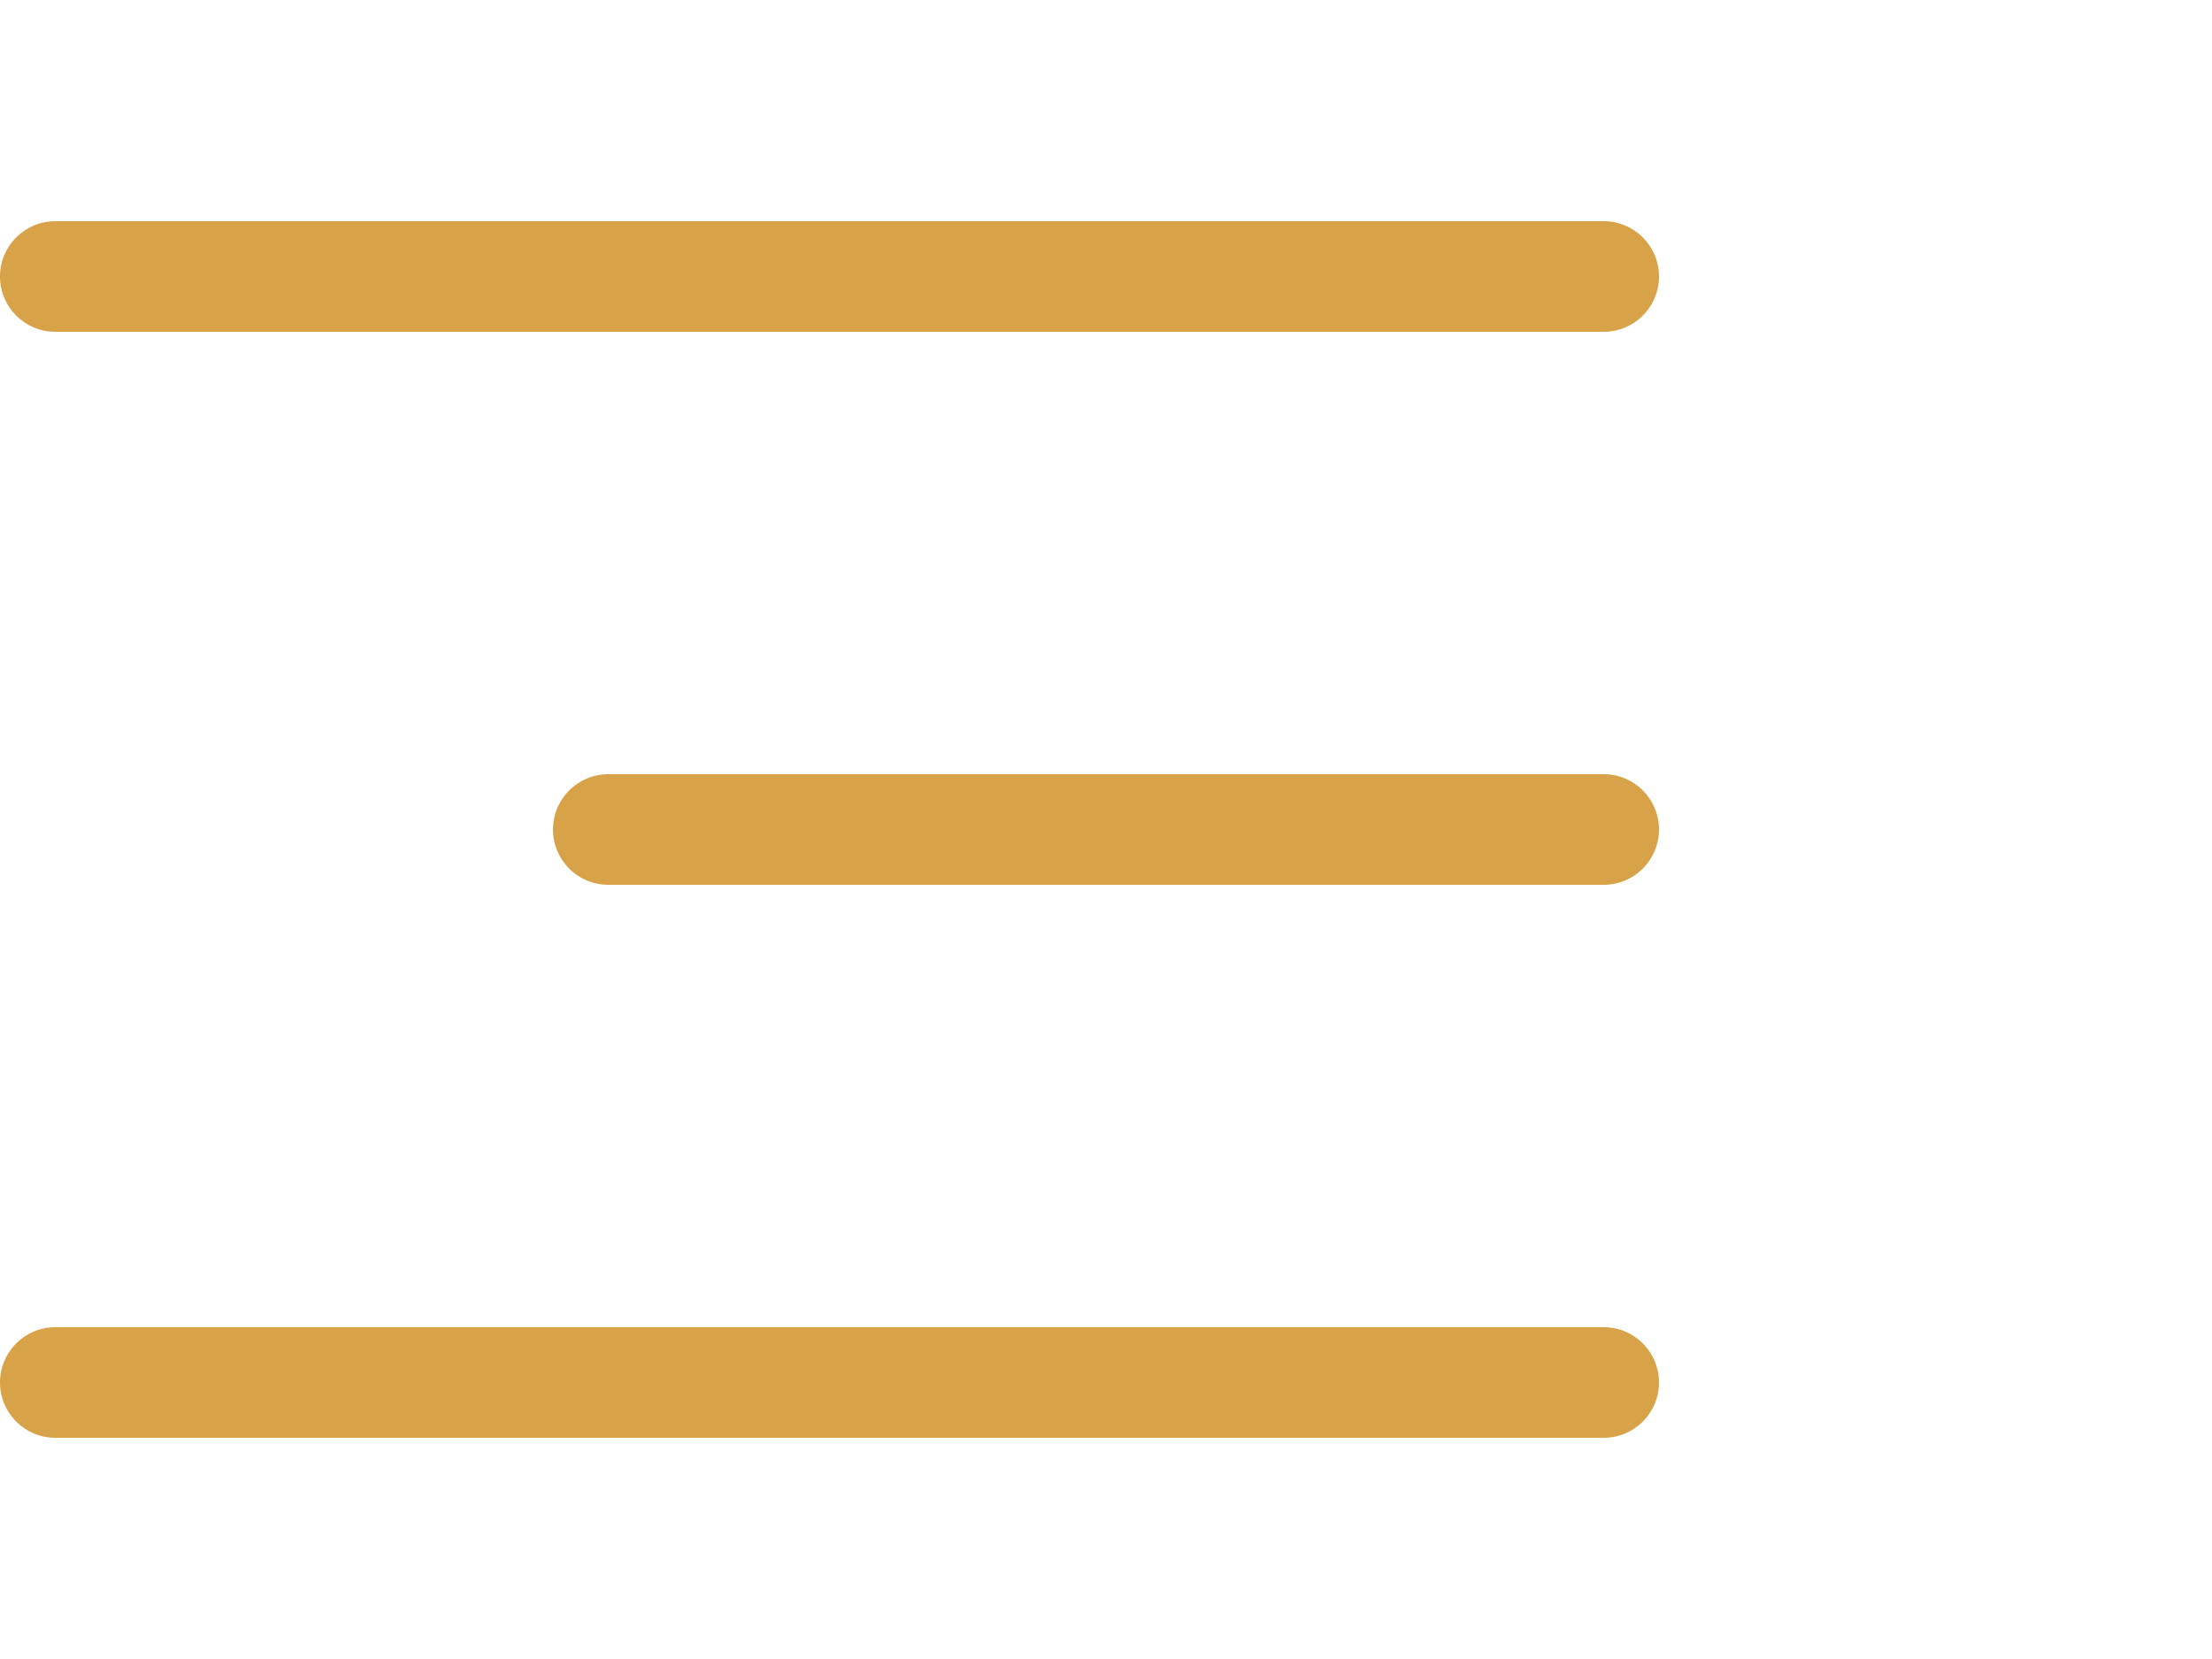
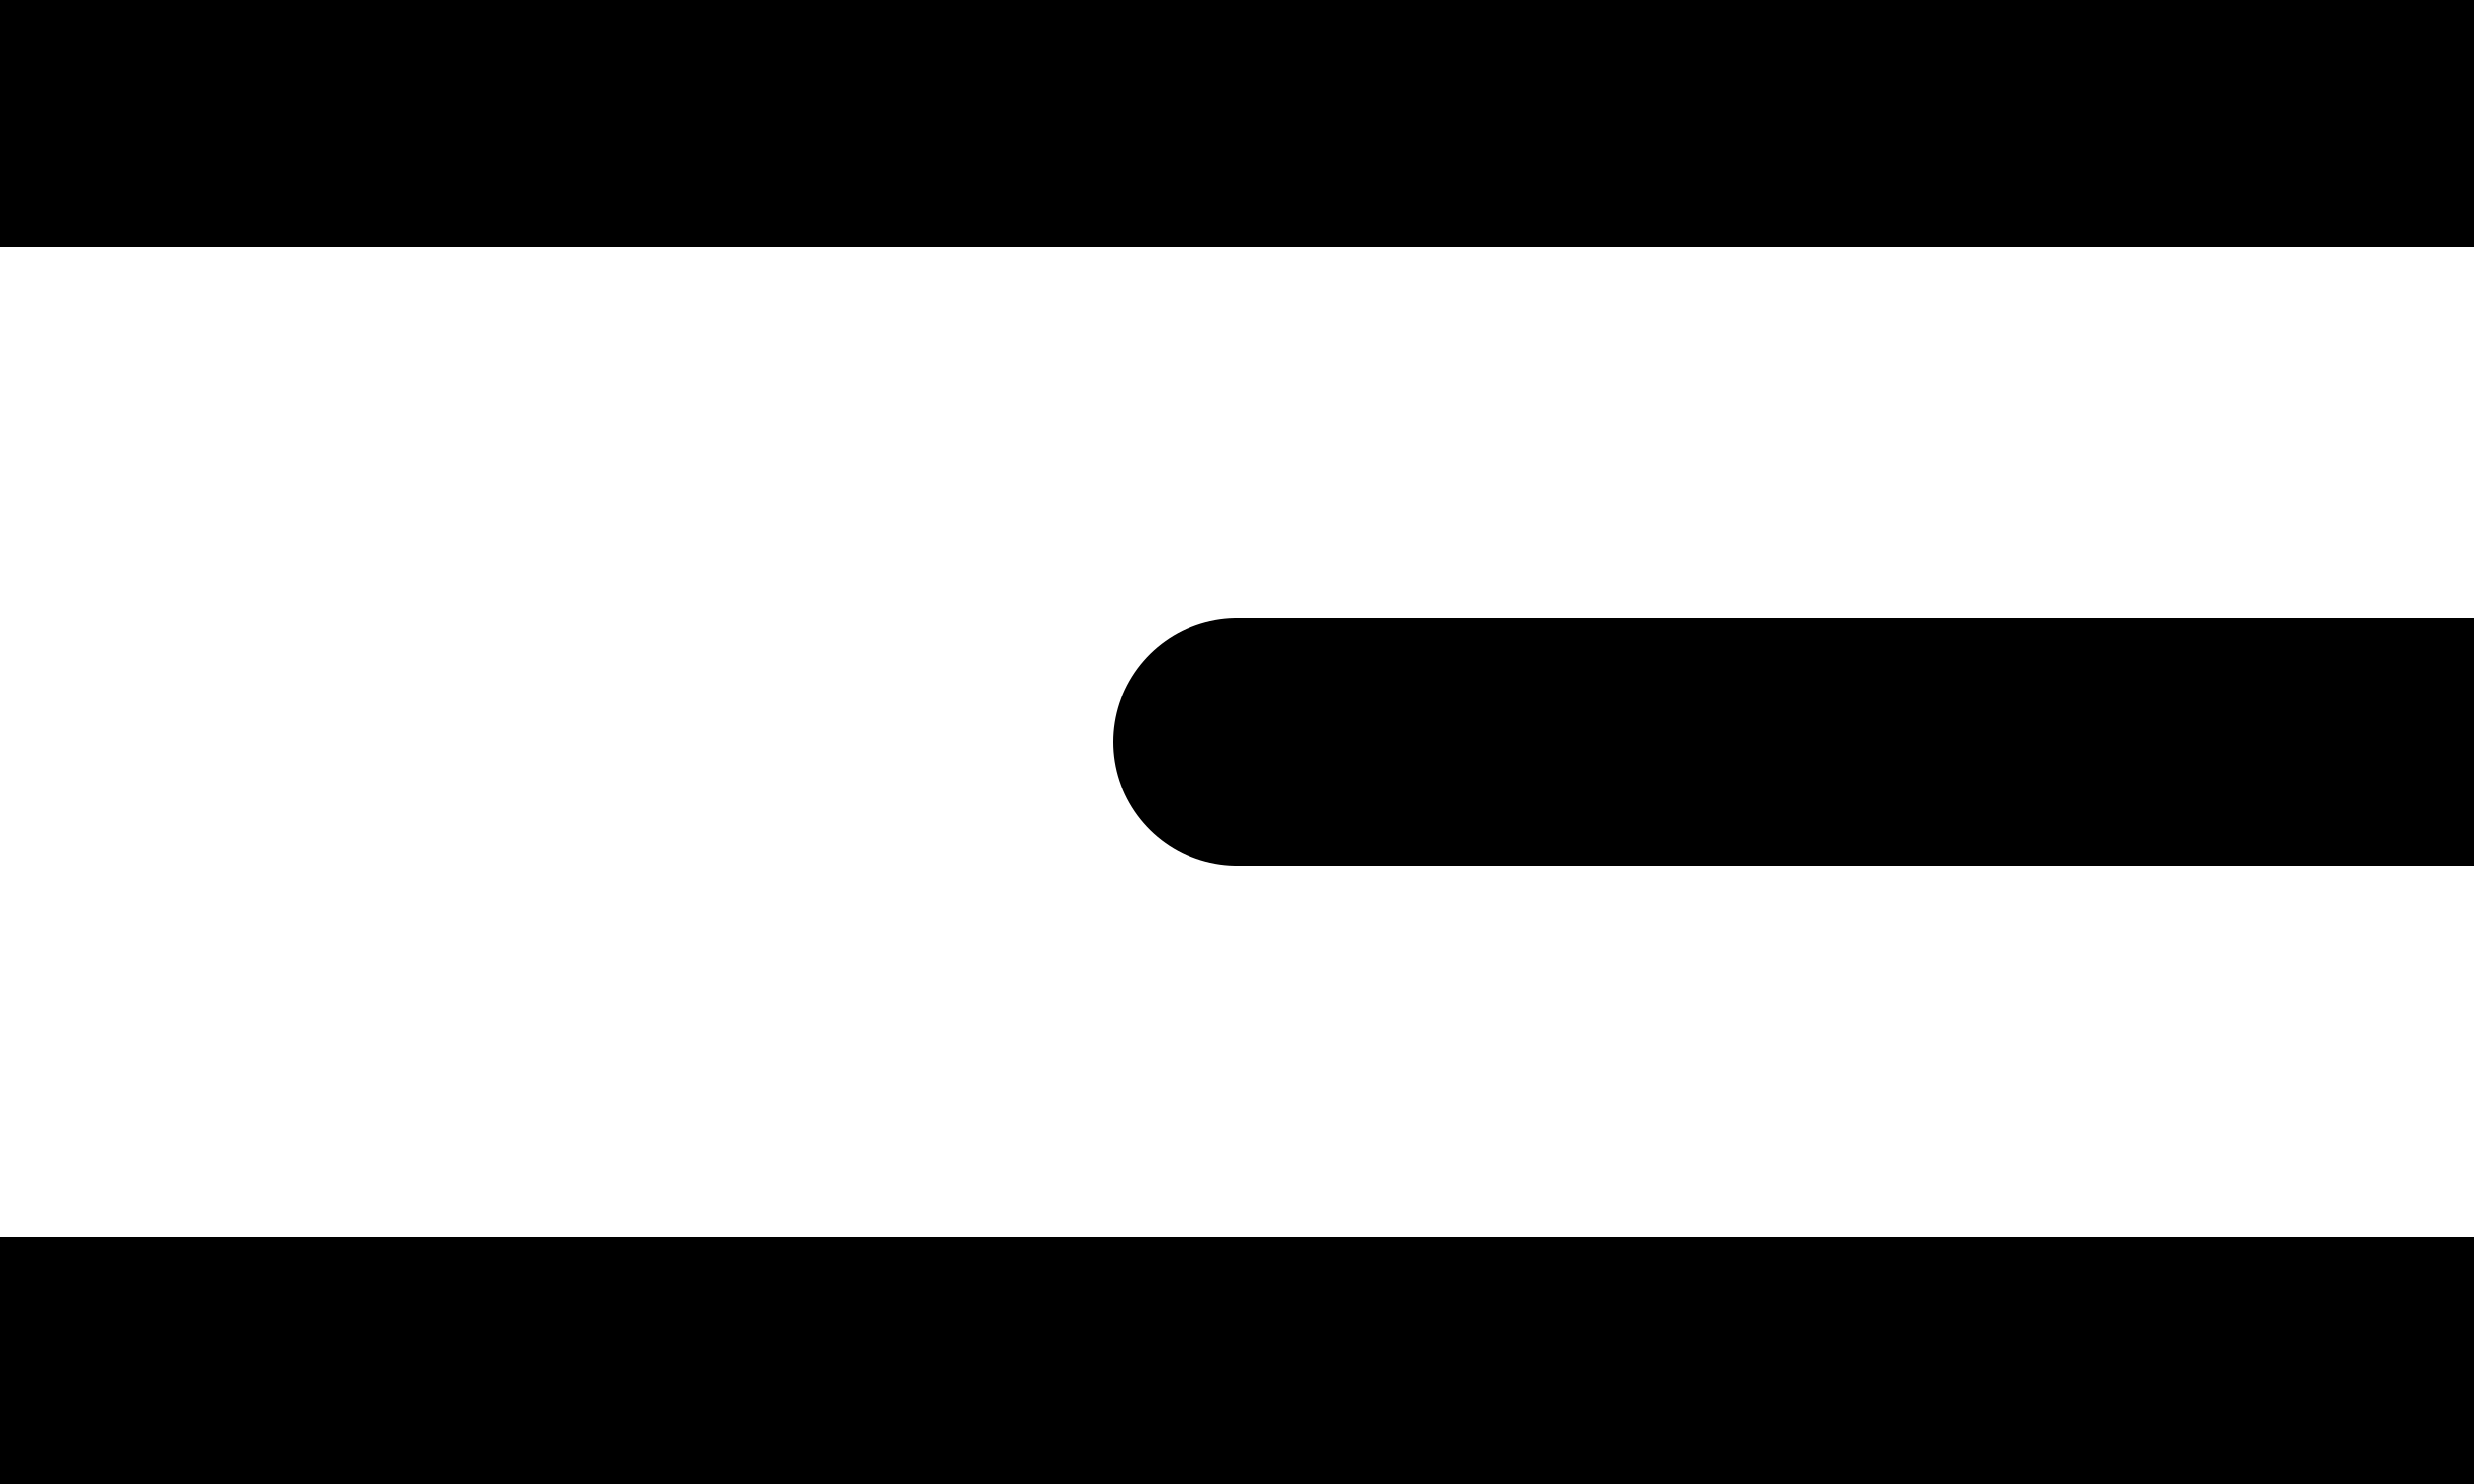
- <svg xmlns="http://www.w3.org/2000/svg" width="40" height="30" viewBox="0 0 40 30">
-   <rect x="0" y="4" width="30" height="2" rx="1" ry="1" fill="#d7a248" />
-   <rect x="10" y="14" width="20" height="2" rx="1" ry="1" fill="#d7a248" />
-   <rect x="0" y="24" width="30" height="2" rx="1" ry="1" fill="#d7a248" />
+ <svg xmlns="http://www.w3.org/2000/svg" width="40" height="24" viewBox="0 0 40 24">
+   <line x1="0" y1="2" x2="40" y2="2" stroke="black" stroke-width="4" stroke-linecap="round" />
+   <line x1="20" y1="12" x2="40" y2="12" stroke="black" stroke-width="4" stroke-linecap="round" />
+   <line x1="0" y1="22" x2="40" y2="22" stroke="black" stroke-width="4" stroke-linecap="round" />
</svg>
